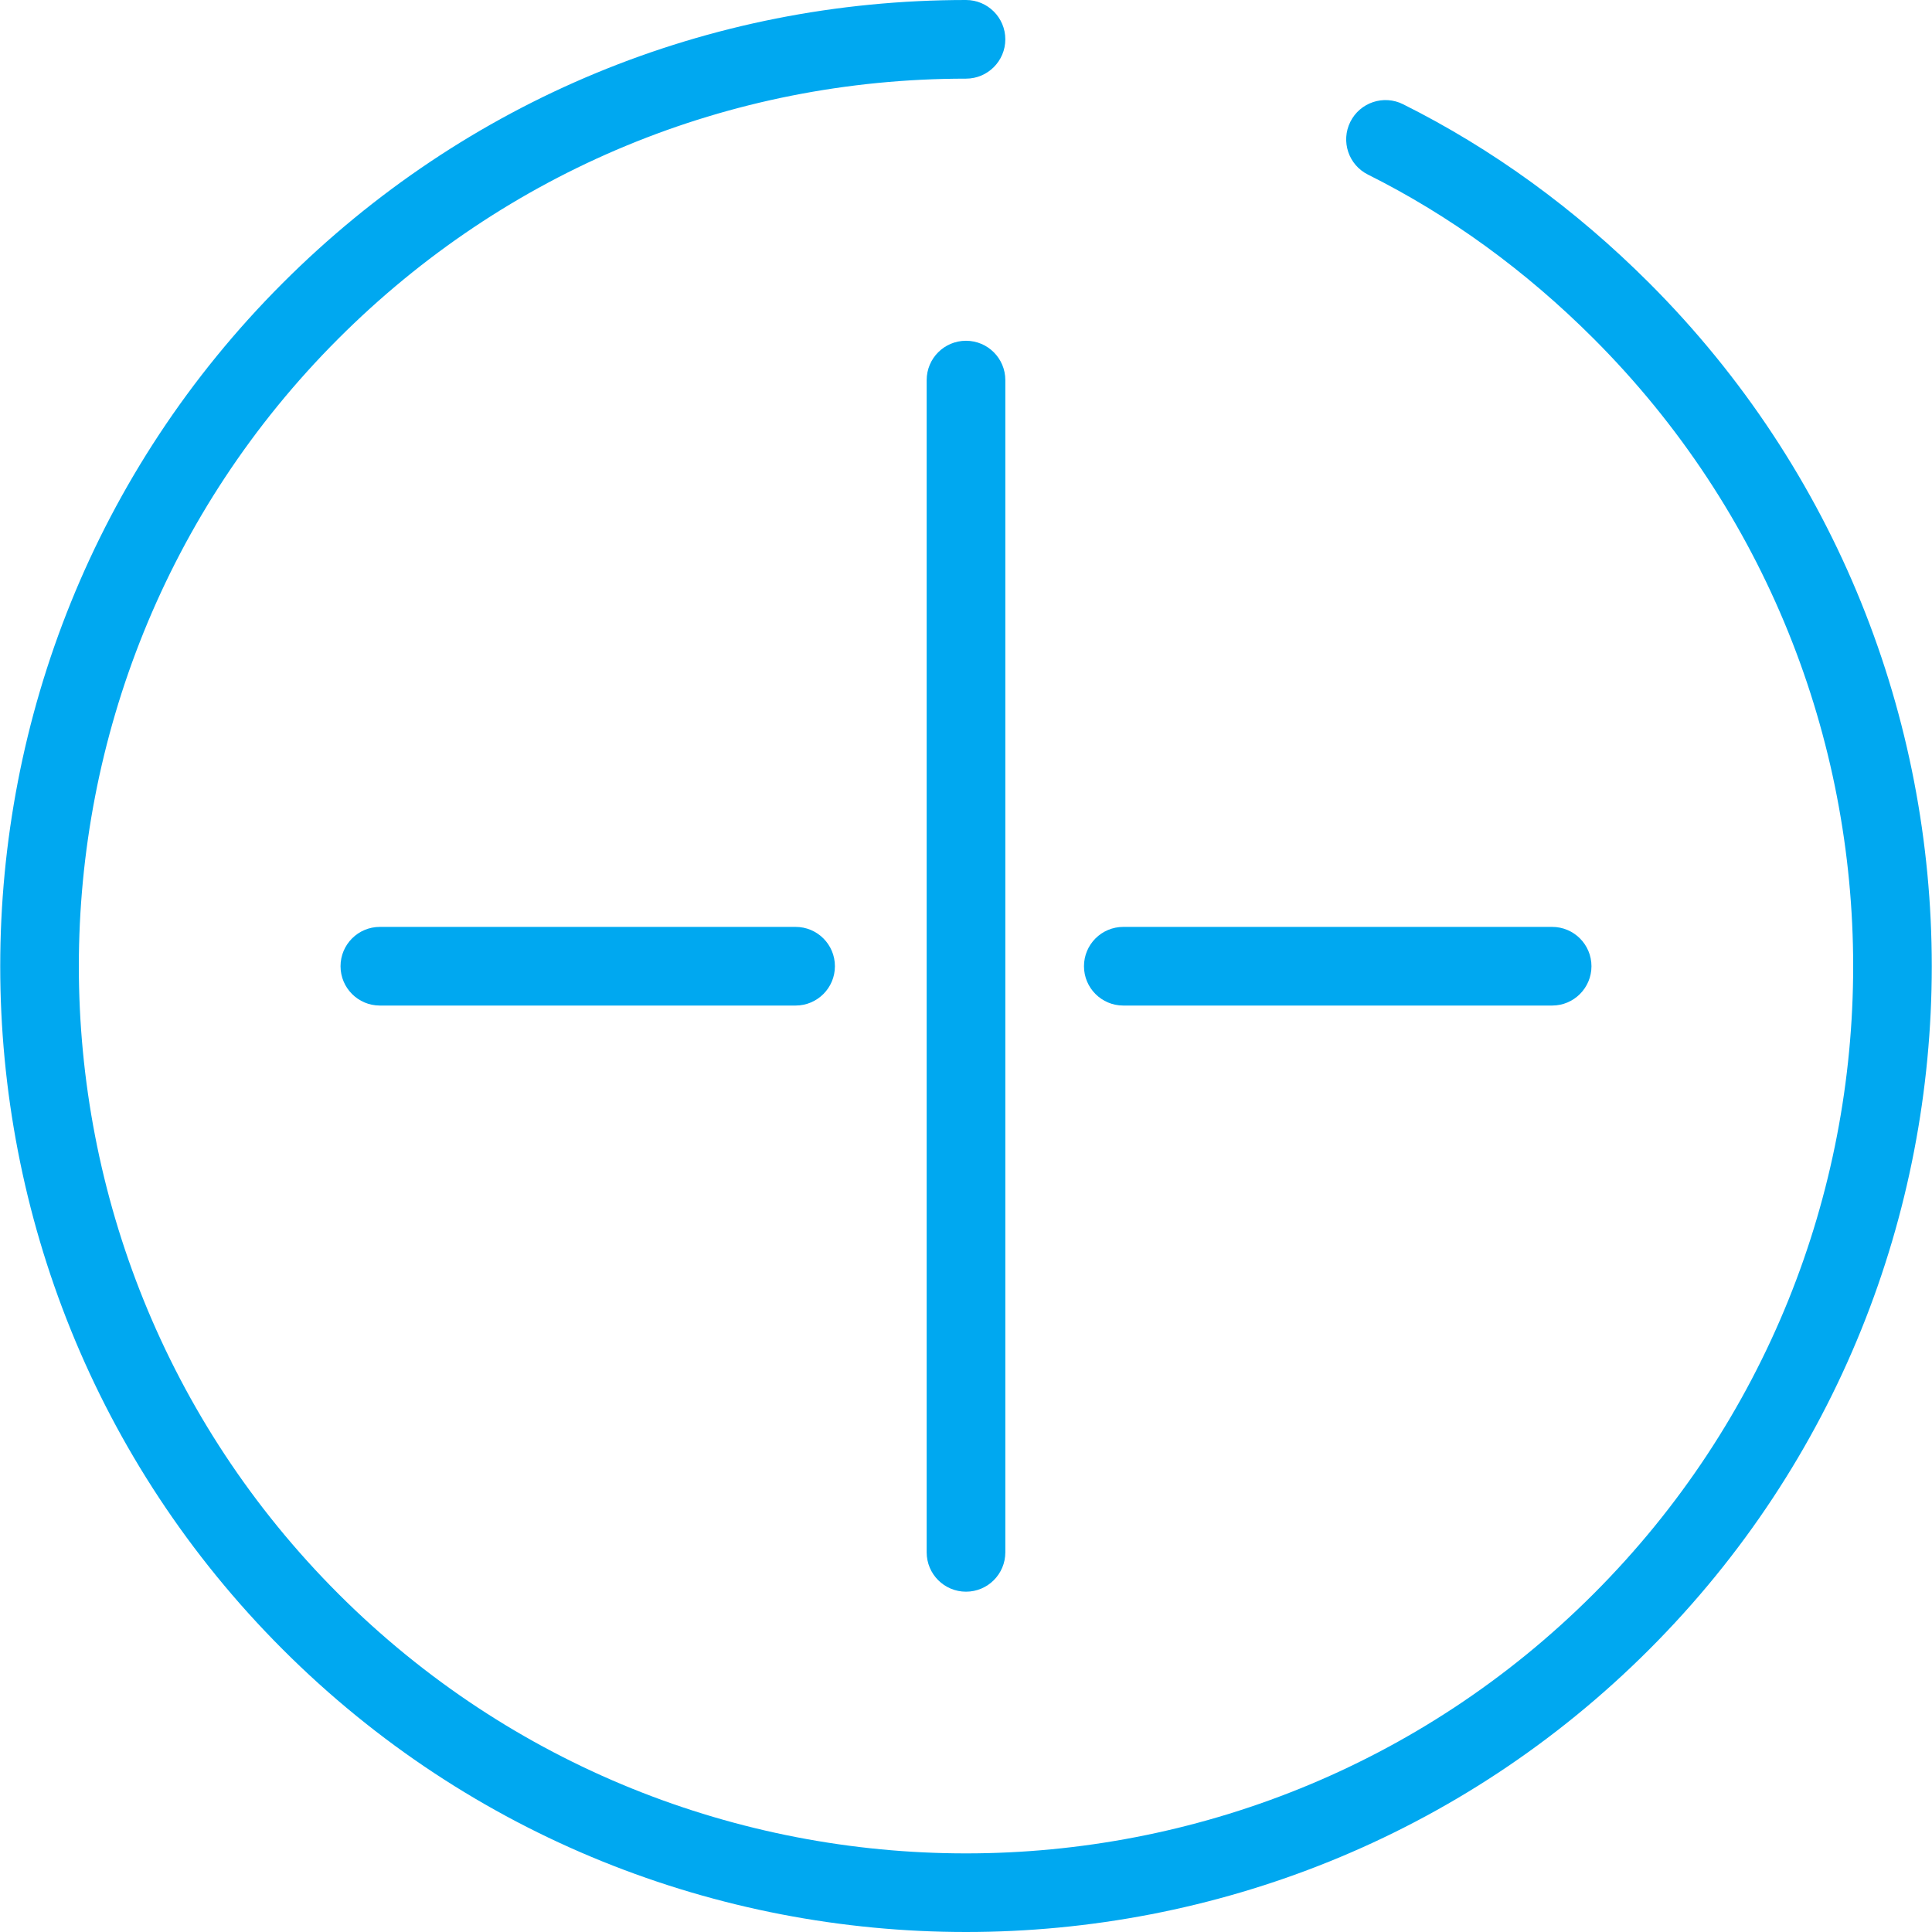
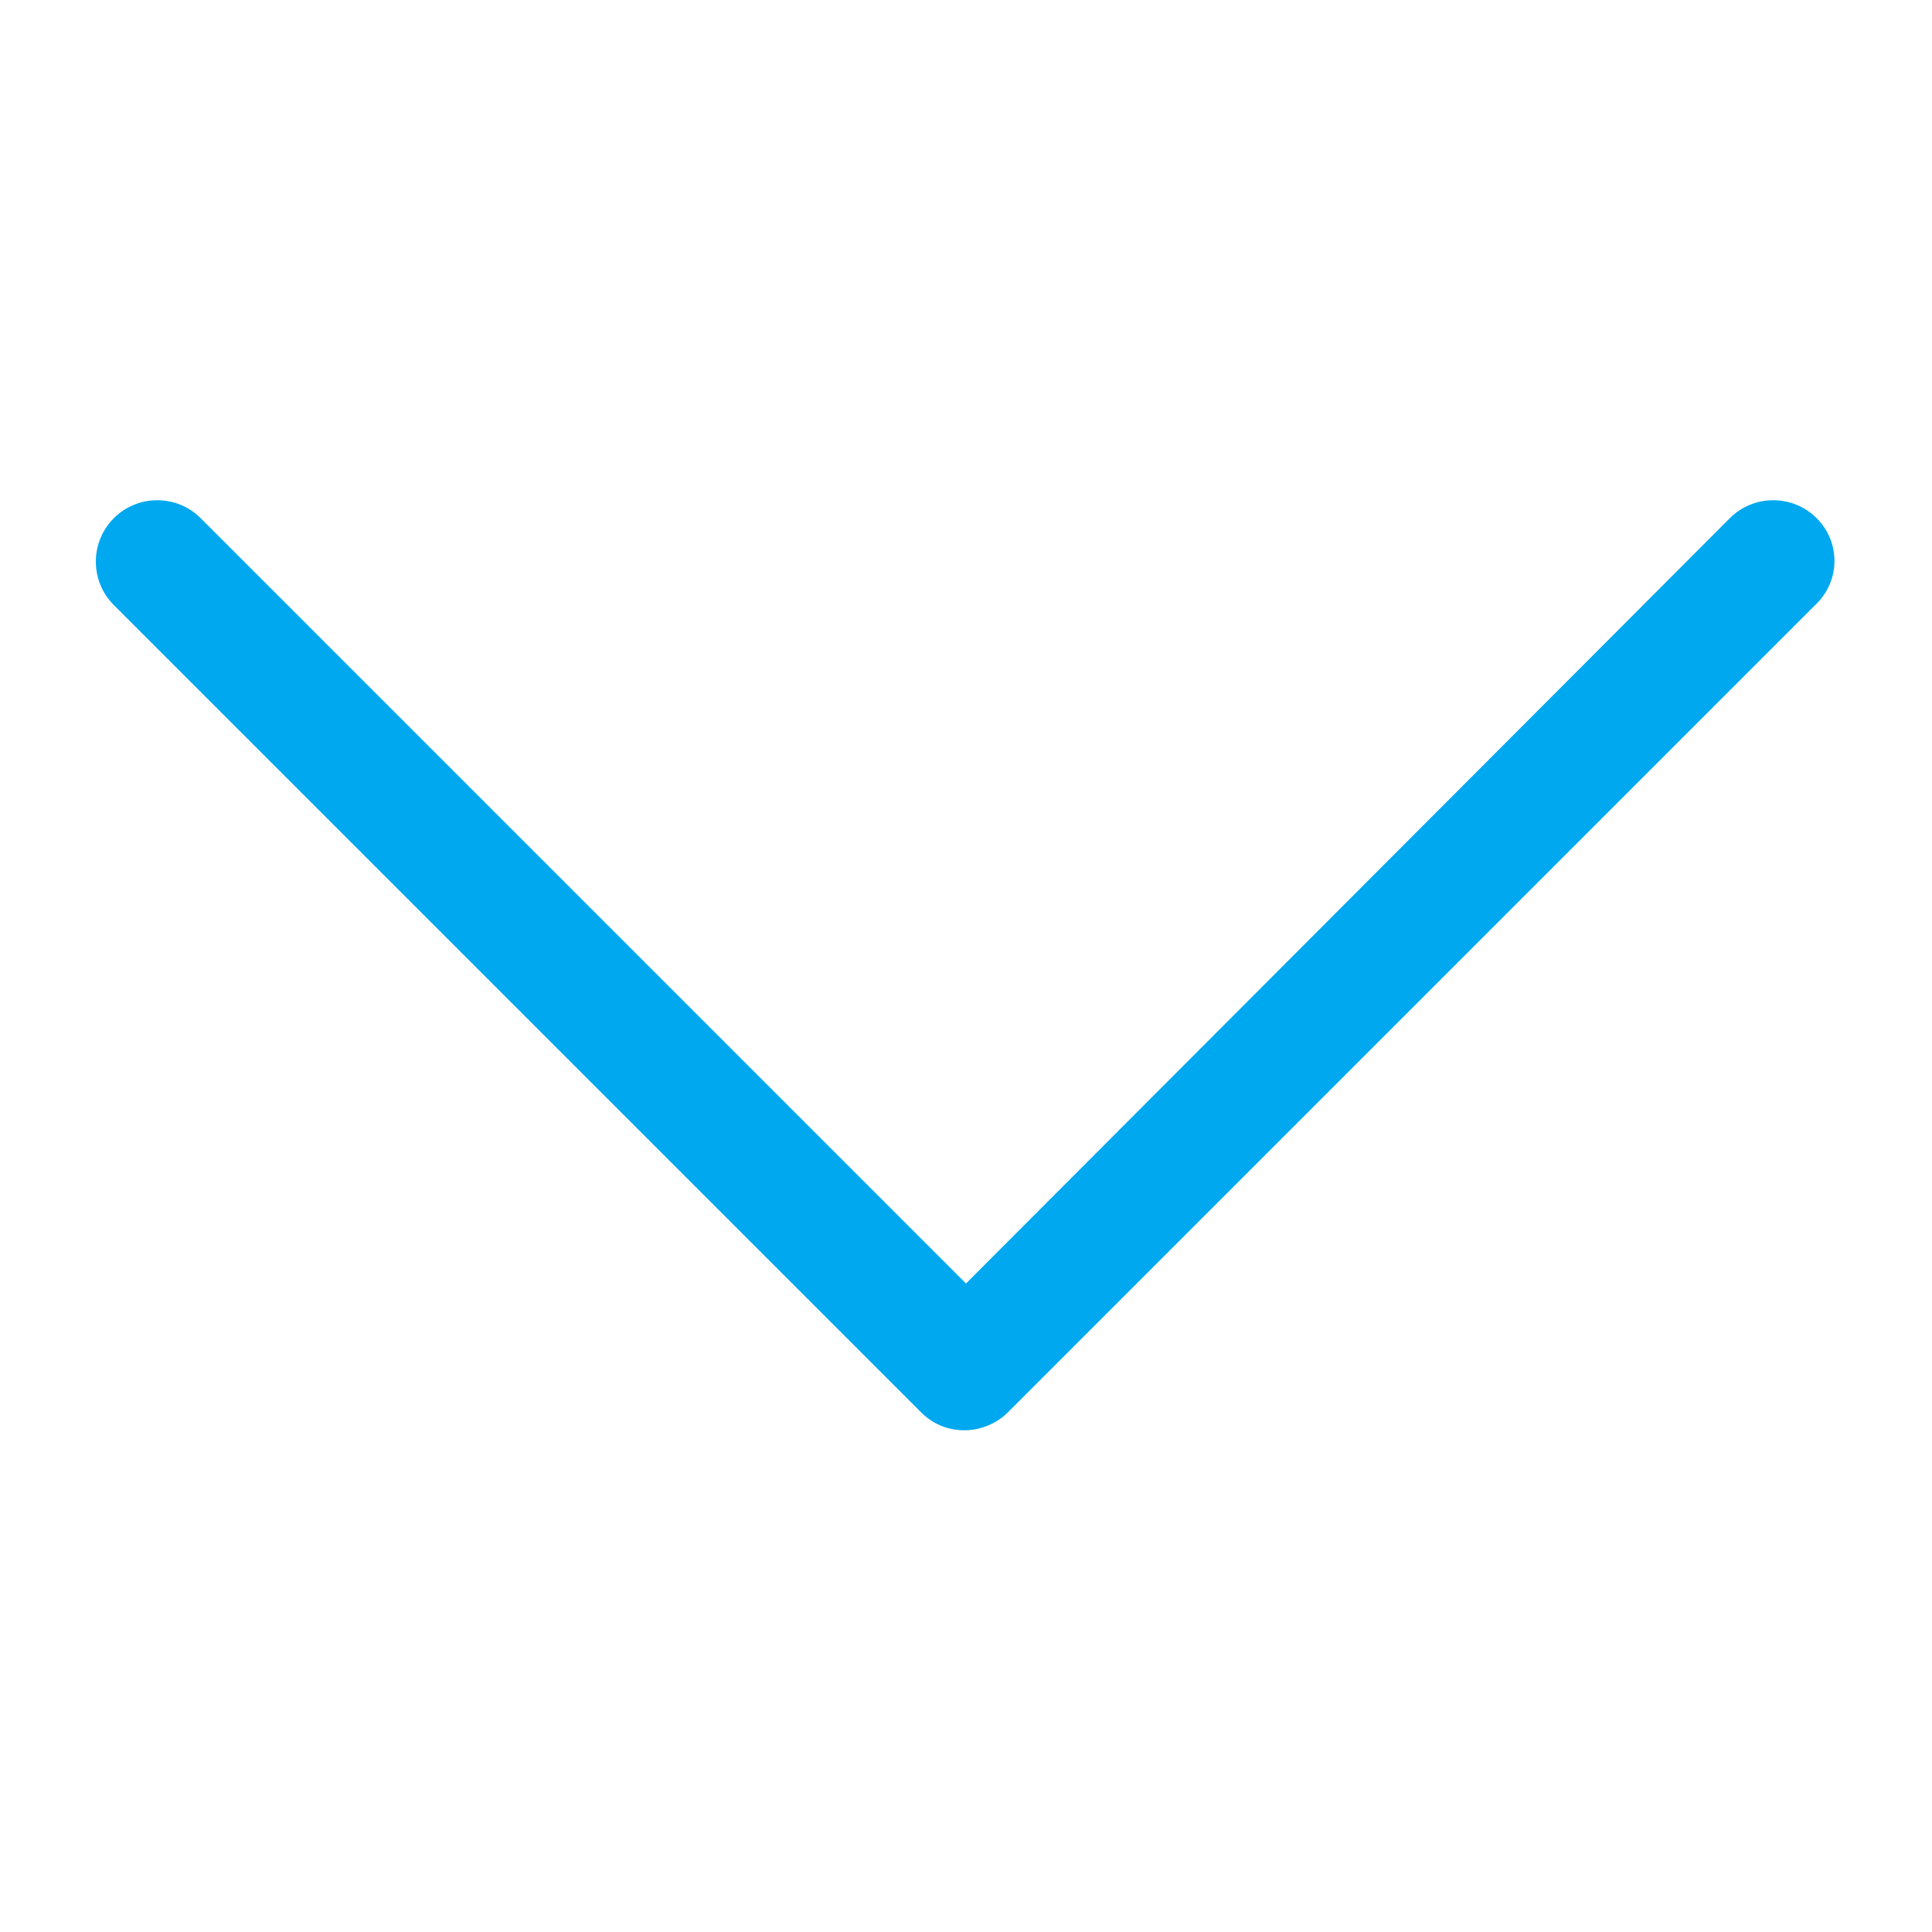
- <svg xmlns="http://www.w3.org/2000/svg" version="1.1" id="Capa_1" x="0px" y="0px" viewBox="0 0 294.774 294.774" style="enable-background:new 0 0 294.774 294.774;" xml:space="preserve" width="40px" height="40px">
+ <svg xmlns="http://www.w3.org/2000/svg" version="1.1" viewBox="0 0 129 129" enable-background="new 0 0 129 129" width="30px" height="30px">
  <g>
-     <path d="M251.63,43.179c-11.295-11.295-23.931-20.472-37.556-27.276c-2.966-1.482-6.568-0.277-8.048,2.687   c-1.48,2.965-0.277,6.568,2.687,8.048c12.467,6.226,24.052,14.646,34.432,25.026c52.801,52.801,52.801,138.714,0,191.515   s-138.714,52.801-191.515,0s-52.801-138.714,0-191.515C77.207,26.086,111.215,12,147.386,12c3.313,0,6-2.687,6-6s-2.687-6-6-6   C108.009,0,70.989,15.334,43.144,43.179c-57.479,57.479-57.479,151.006,0,208.485c28.74,28.74,66.491,43.11,104.243,43.11   s75.503-14.37,104.243-43.11C309.109,194.185,309.109,100.658,251.63,43.179z" fill="#00a8f0" />
-     <path d="M147.387,51.992c-3.313,0-6,2.687-6,6v178.859c0,3.314,2.687,6,6,6s6-2.686,6-6V57.992   C153.387,54.678,150.7,51.992,147.387,51.992z" fill="#00a8f0" />
-     <path d="M171.387,153.421h65.43c3.313,0,6-2.687,6-6s-2.687-6-6-6h-65.43c-3.313,0-6,2.687-6,6S168.073,153.421,171.387,153.421z" fill="#00a8f0" />
-     <path d="M57.957,141.421c-3.313,0-6,2.687-6,6s2.687,6,6,6h63.43c3.313,0,6-2.687,6-6s-2.687-6-6-6H57.957z" fill="#00a8f0" />
+     <path d="m121.3,34.6c-1.6-1.6-4.2-1.6-5.8,0l-51,51.1-51.1-51.1c-1.6-1.6-4.2-1.6-5.8,0-1.6,1.6-1.6,4.2 0,5.8l53.9,53.9c0.8,0.8 1.8,1.2 2.9,1.2 1,0 2.1-0.4 2.9-1.2l53.9-53.9c1.7-1.6 1.7-4.2 0.1-5.8z" fill="#00a8f0" />
  </g>
-   <g>
- </g>
-   <g>
- </g>
-   <g>
- </g>
-   <g>
- </g>
-   <g>
- </g>
-   <g>
- </g>
-   <g>
- </g>
-   <g>
- </g>
-   <g>
- </g>
-   <g>
- </g>
-   <g>
- </g>
-   <g>
- </g>
-   <g>
- </g>
-   <g>
- </g>
-   <g>
- </g>
</svg>
